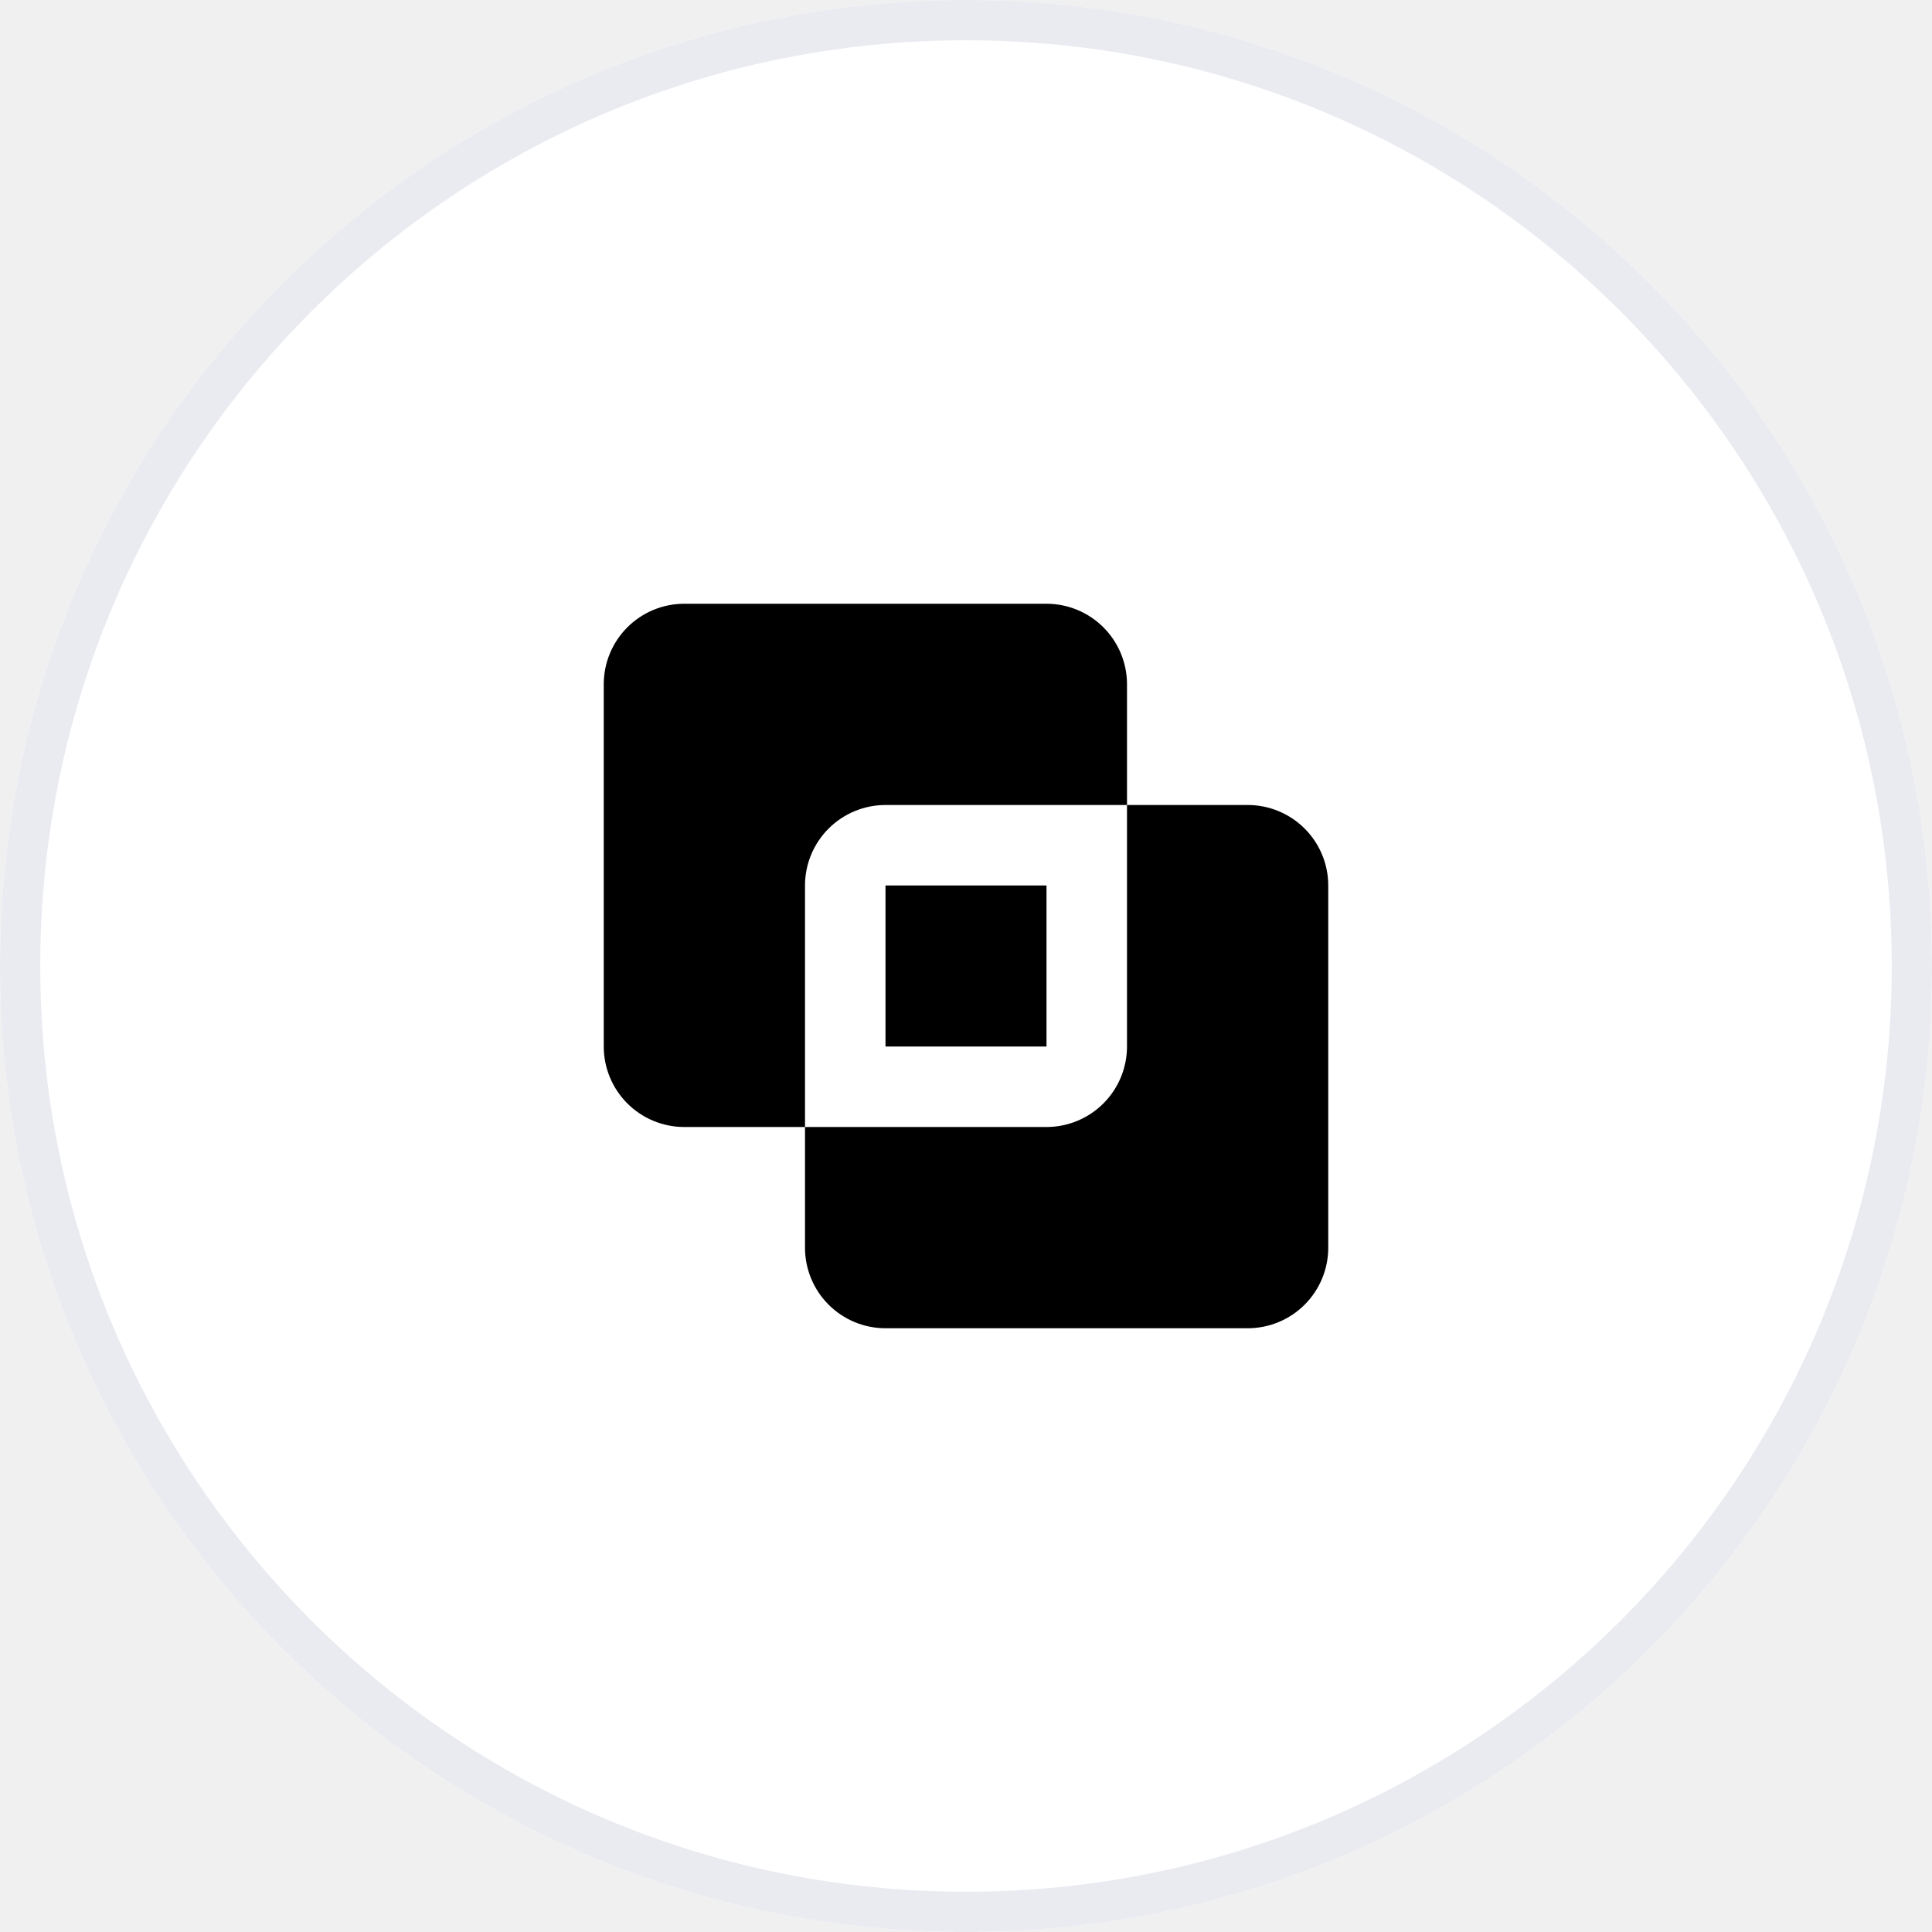
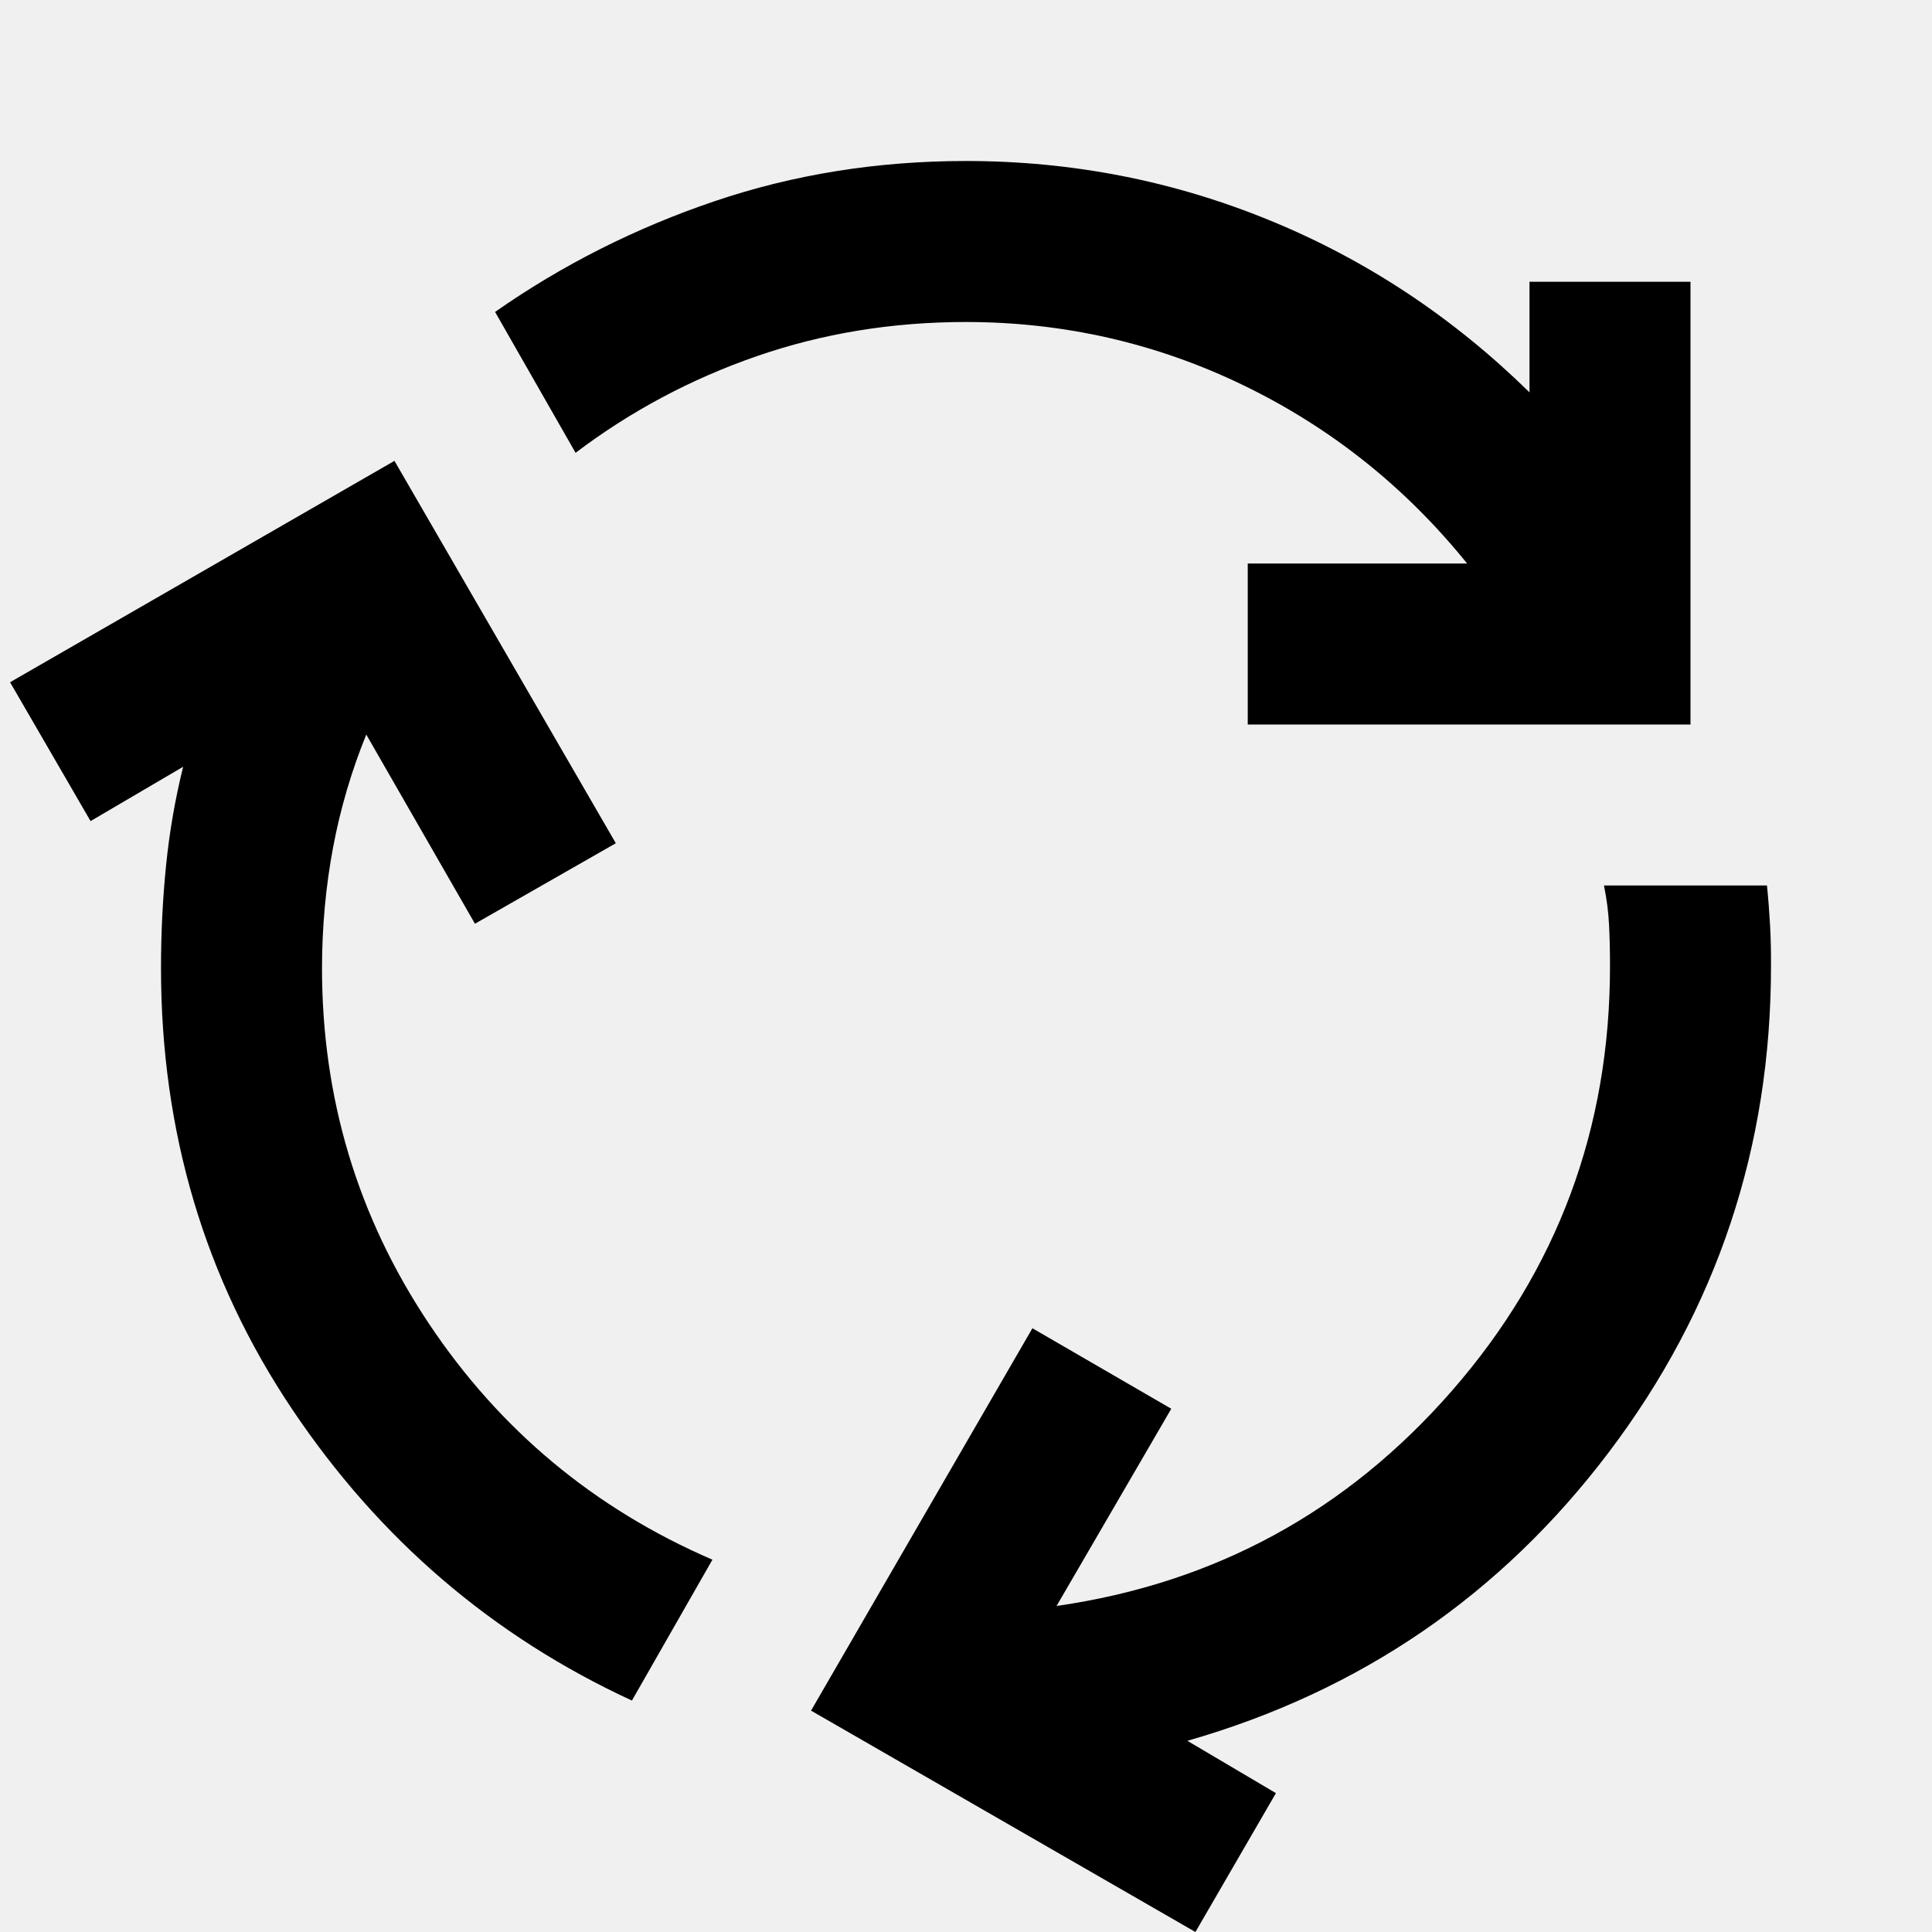
- <svg xmlns="http://www.w3.org/2000/svg" width="48" height="48" viewBox="0 0 48 48" fill="none">
-   <rect width="48" height="48" rx="24" fill="white" />
-   <path d="M31 20C31.53 20 32.039 20.211 32.414 20.586C32.789 20.961 33 21.47 33 22V31C33 31.53 32.789 32.039 32.414 32.414C32.039 32.789 31.53 33 31 33H22C21.47 33 20.961 32.789 20.586 32.414C20.211 32.039 20 31.53 20 31V28H26C26.53 28 27.039 27.789 27.414 27.414C27.789 27.039 28 26.53 28 26V20H31ZM26 15C26.53 15 27.039 15.211 27.414 15.586C27.789 15.961 28 16.47 28 17V20H22C21.47 20 20.961 20.211 20.586 20.586C20.211 20.961 20 21.47 20 22V28H17C16.47 28 15.961 27.789 15.586 27.414C15.211 27.039 15 26.53 15 26V17C15 16.47 15.211 15.961 15.586 15.586C15.961 15.211 16.47 15 17 15H26ZM26 22V26H22V22H26Z" fill="black" />
-   <rect x="0.5" y="0.5" width="47" height="47" rx="23.5" stroke="#E9EBF1" />
+ <svg xmlns="http://www.w3.org/2000/svg" width="24" height="24" viewBox="0 0 24 24" fill="none">
+   <path d="M7.85 21.125C6.117 20.325 4.708 19.117 3.625 17.5C2.542 15.883 2 14.058 2 12.025C2 11.592 2.021 11.167 2.063 10.75C2.105 10.333 2.176 9.925 2.275 9.525L1.125 10.2L0.125 8.475L4.9 5.725L7.65 10.475L5.9 11.475L4.55 9.125C4.367 9.575 4.229 10.042 4.138 10.525C4.047 11.008 4.001 11.508 4 12.025C4 13.642 4.442 15.113 5.325 16.438C6.208 17.763 7.383 18.742 8.85 19.375L7.85 21.125ZM15.5 9V7H18.225C17.458 6.05 16.533 5.313 15.45 4.788C14.367 4.263 13.217 4.001 12 4C11.083 4 10.217 4.142 9.4 4.425C8.583 4.708 7.833 5.108 7.15 5.625L6.15 3.875C6.983 3.292 7.892 2.833 8.875 2.5C9.858 2.167 10.9 2 12 2C13.317 2 14.575 2.246 15.775 2.738C16.975 3.23 18.05 3.942 19 4.874V3.5H21V9H15.5ZM14.85 24L10.075 21.25L12.825 16.5L14.55 17.5L13.125 19.95C15.092 19.667 16.729 18.775 18.038 17.275C19.347 15.775 20.001 14.017 20 12C20 11.817 19.996 11.646 19.988 11.487C19.98 11.328 19.959 11.166 19.925 11H21.95C21.967 11.167 21.979 11.329 21.988 11.488C21.997 11.647 22.001 11.817 22 12C22 14.25 21.329 16.263 19.987 18.038C18.645 19.813 16.899 21.009 14.75 21.625L15.85 22.275L14.85 24Z" fill="black" />
</svg>
